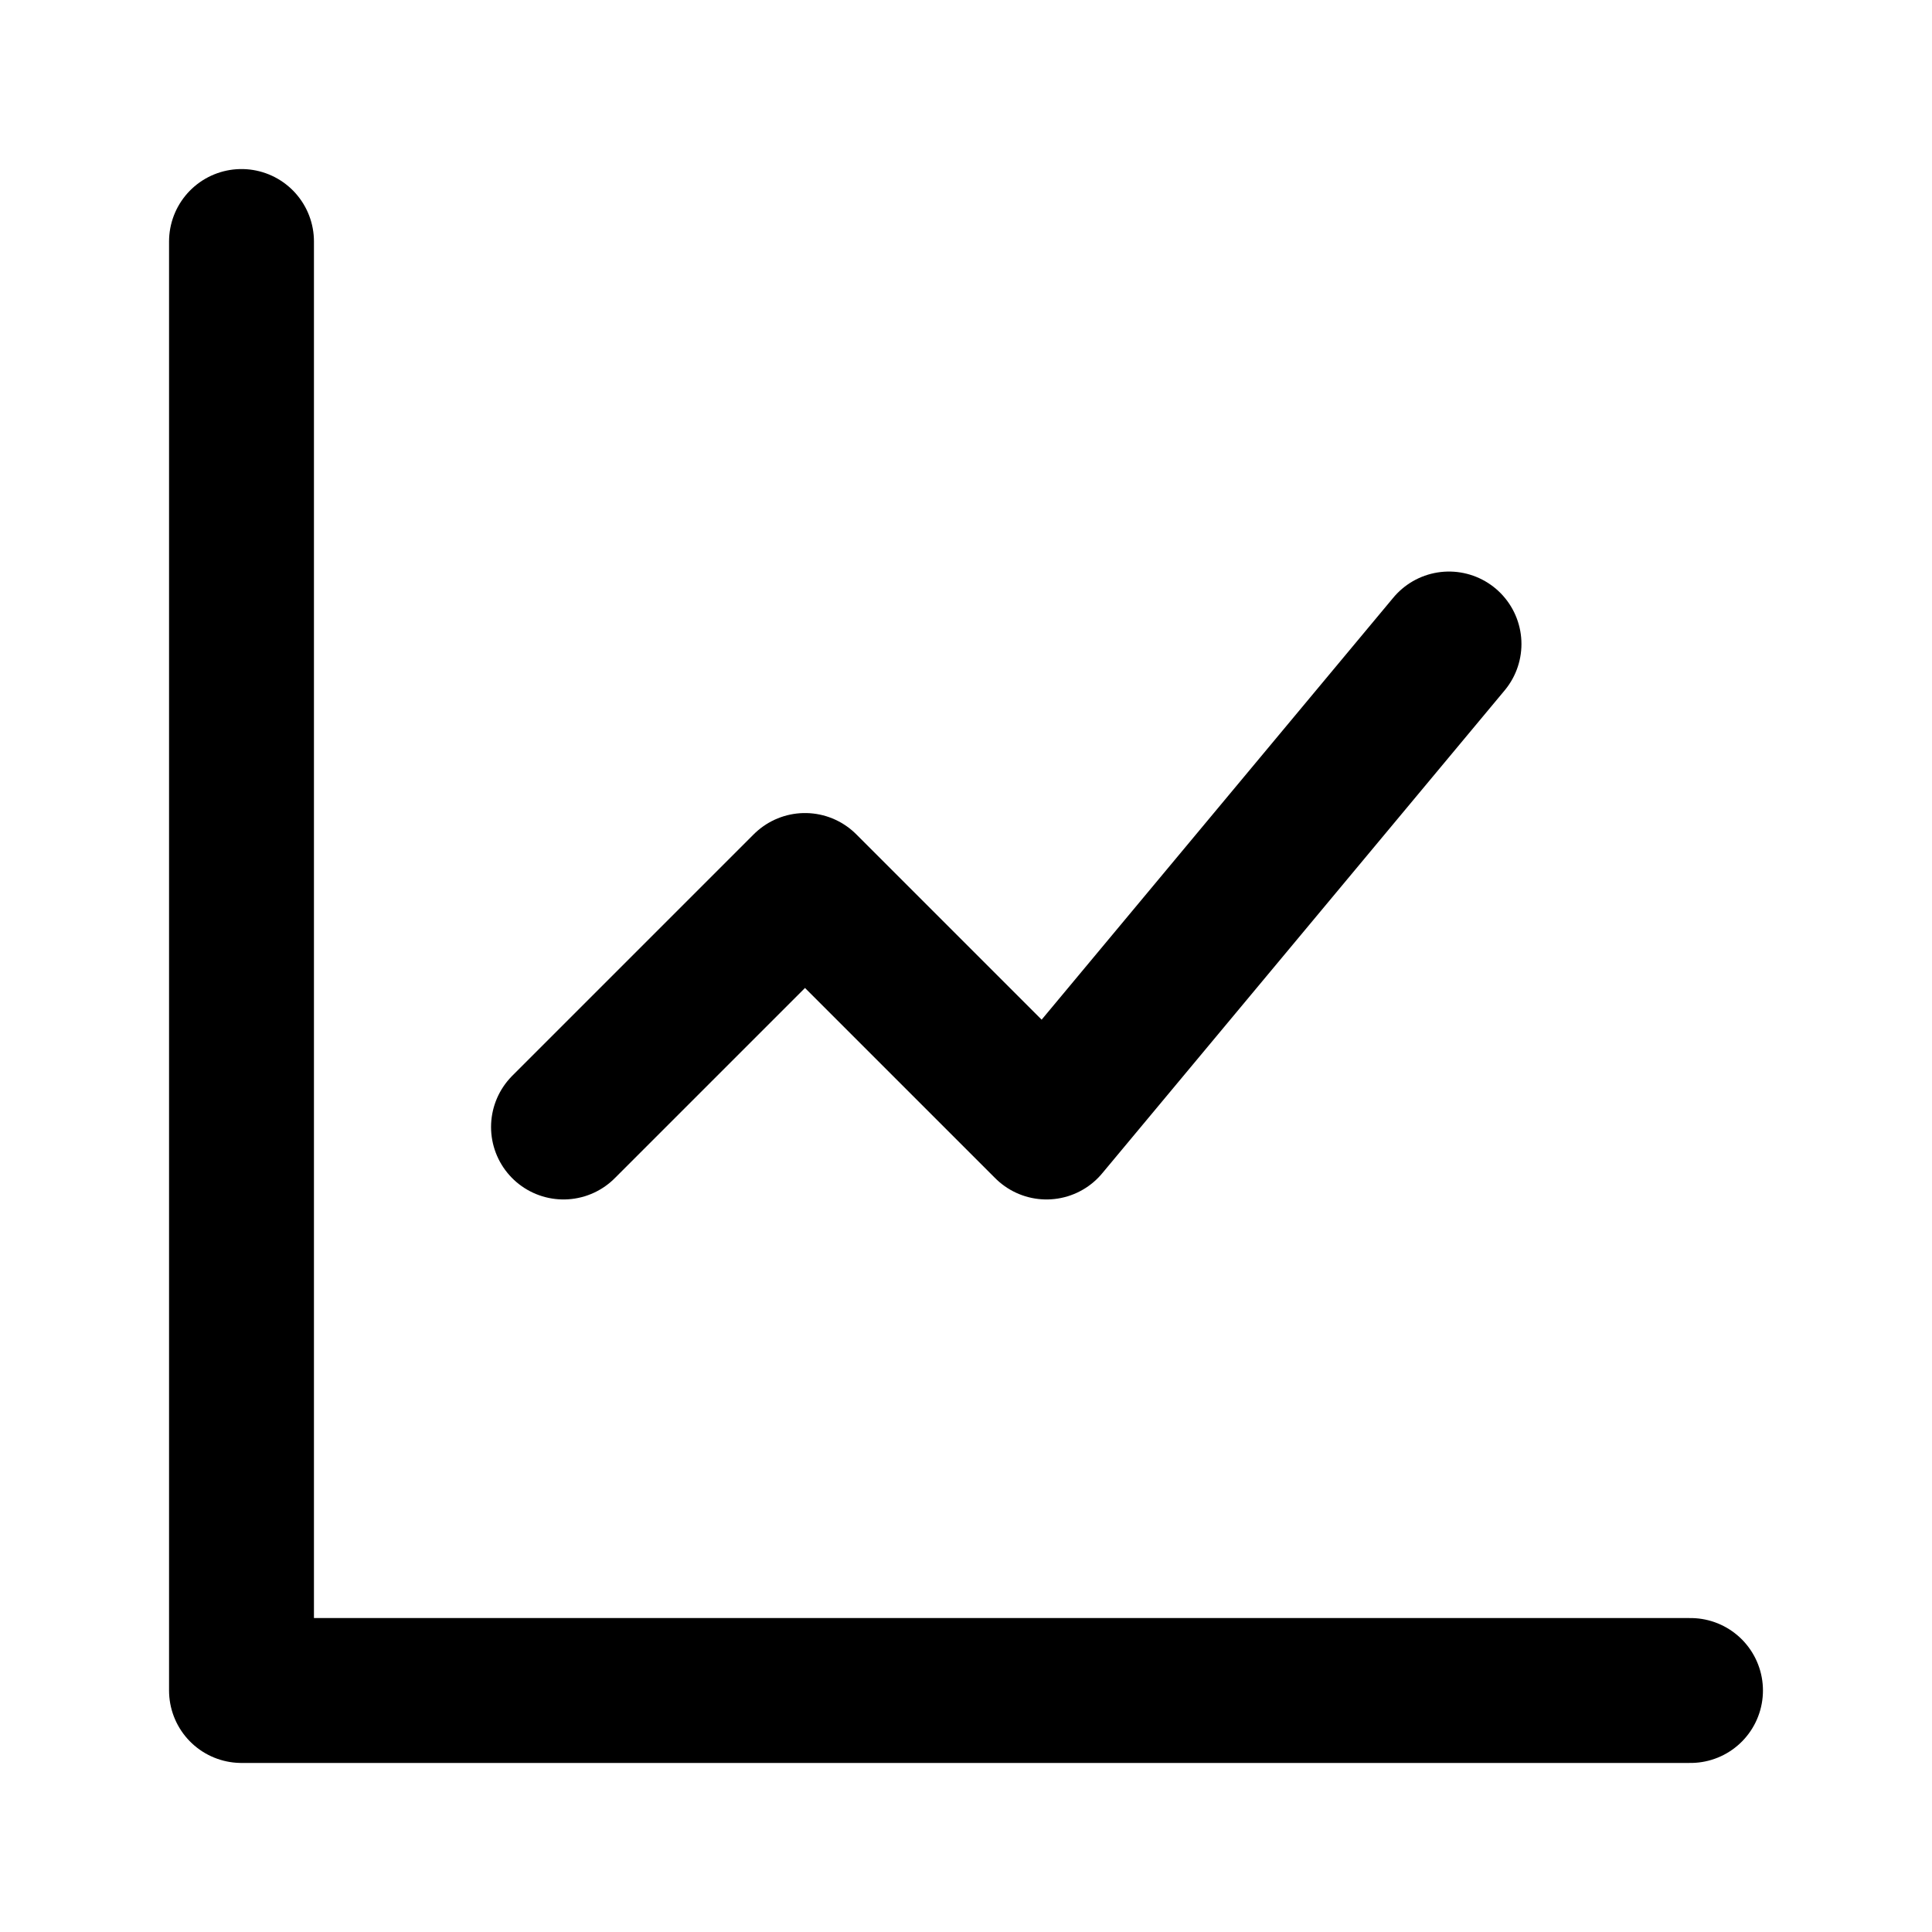
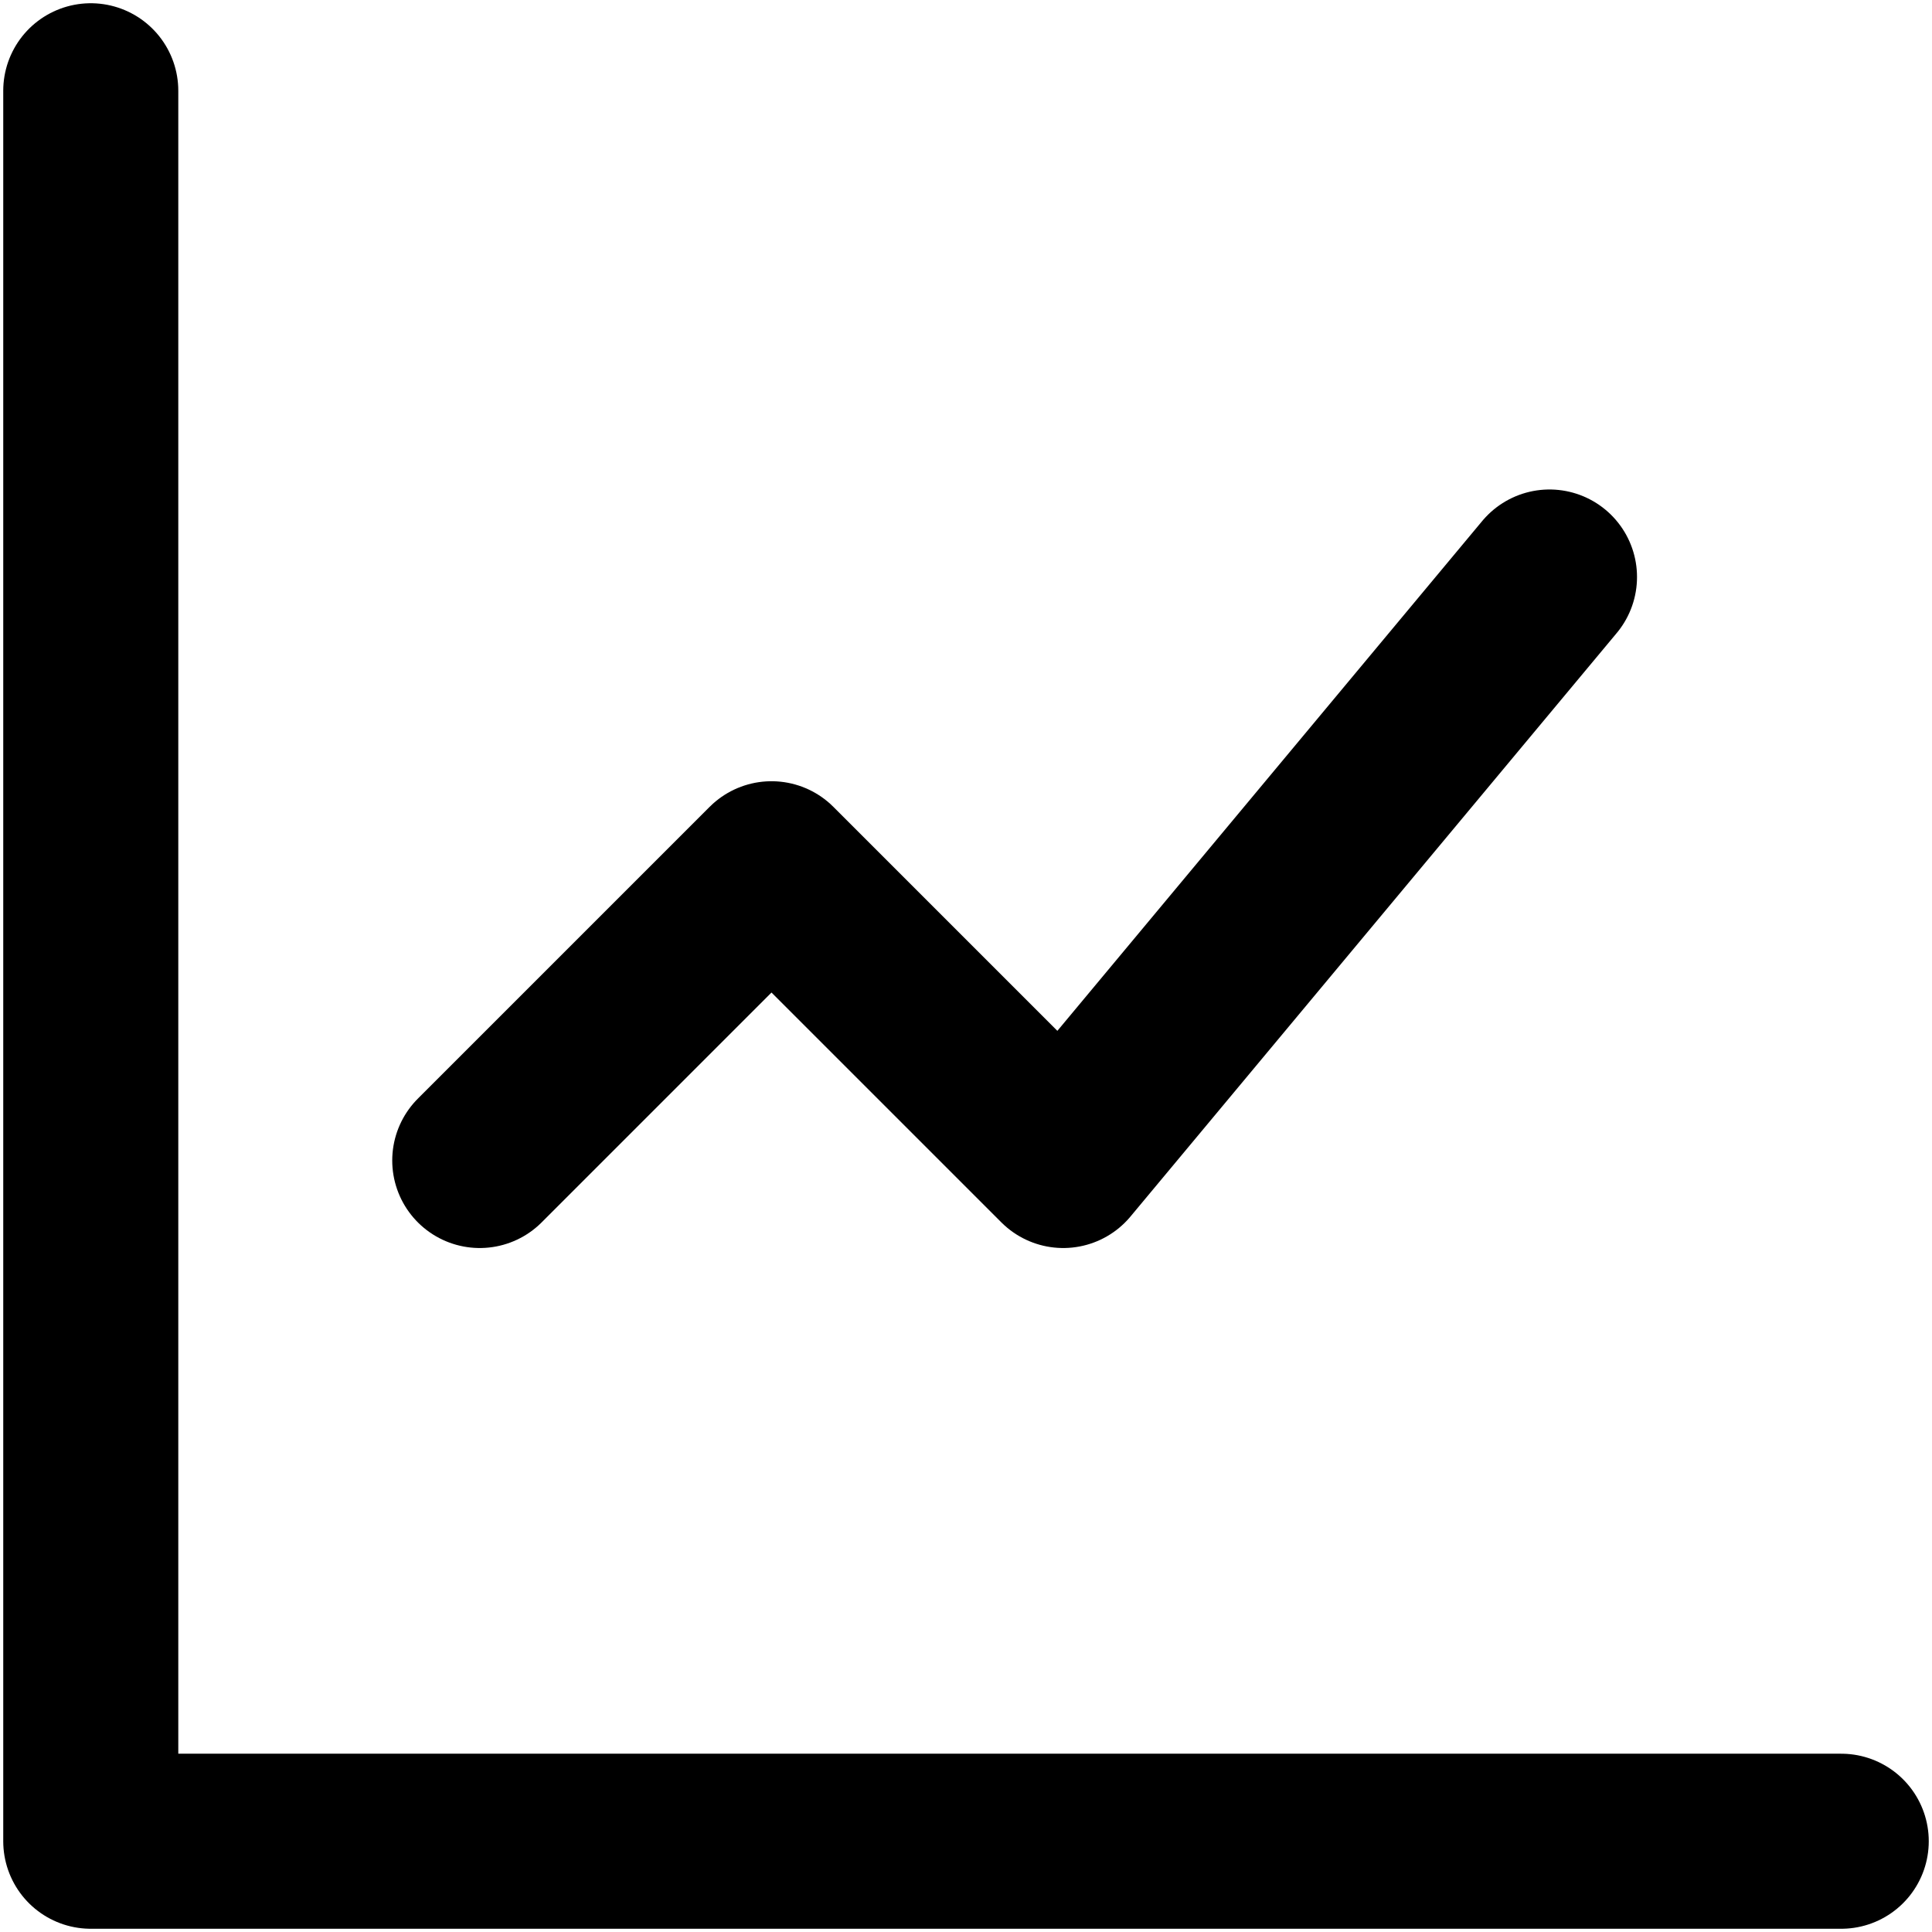
- <svg xmlns="http://www.w3.org/2000/svg" viewBox="0 0 24 24" fill="none" stroke="currentColor" stroke-width="1.8" stroke-linecap="round" stroke-linejoin="round">
-   <path d="M3 3v18h18" />
-   <path d="M7 14l3-3 3 3 5-6" />
+ <svg xmlns="http://www.w3.org/2000/svg" xml:space="preserve" width="62px" height="62px" version="1.1" style="shape-rendering:geometricPrecision; text-rendering:geometricPrecision; image-rendering:optimizeQuality; fill-rule:evenodd; clip-rule:evenodd" viewBox="0 0 2.98 2.98">
+   <defs>
+     <style type="text/css">
+    
+     .str0 {stroke:black;stroke-width:0.27;stroke-linecap:round;stroke-linejoin:round;stroke-miterlimit:22.926}
+     .fil0 {fill:none}
+    
+   </style>
+   </defs>
+   <g id="Layer_x0020_1">
+     <g id="analytics.svg">
+       <polyline class="fil0 str0" points="0.14,0.14 0.14,2.84 2.84,2.84 " />
+       <polyline class="fil0 str0" points="0.74,1.79 1.19,1.34 1.64,1.79 2.39,0.89 " />
+     </g>
+   </g>
</svg>
